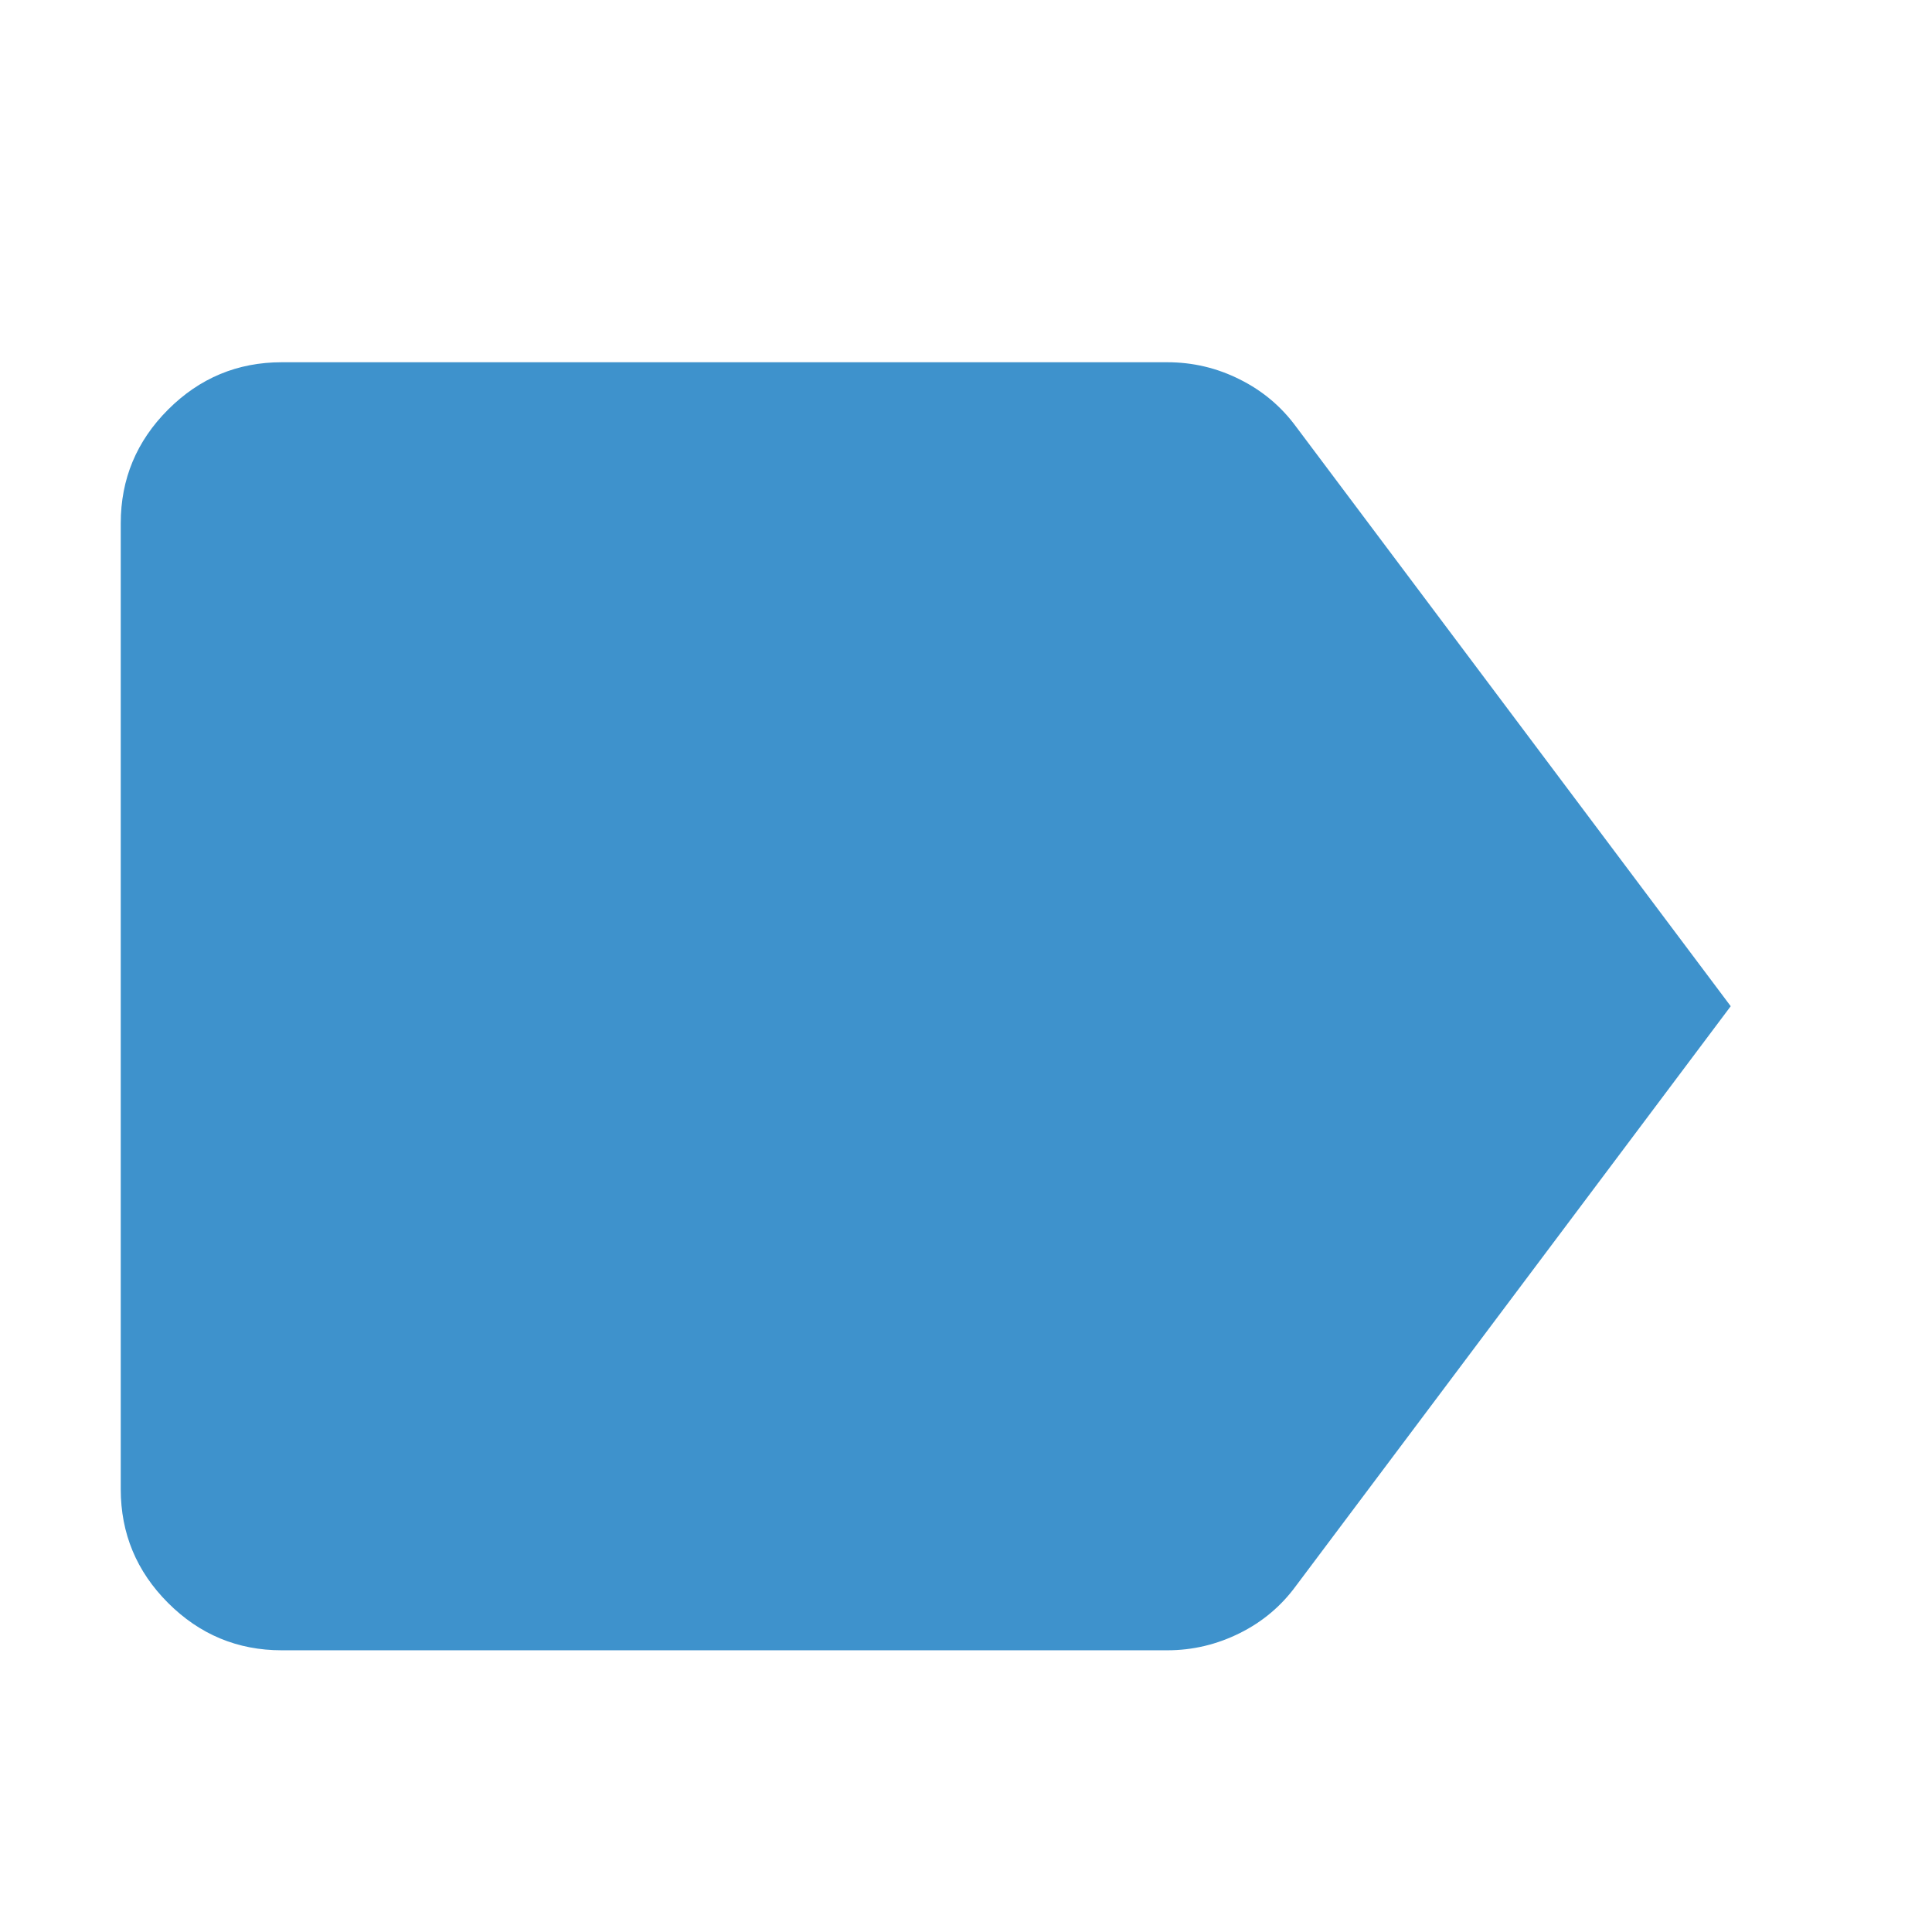
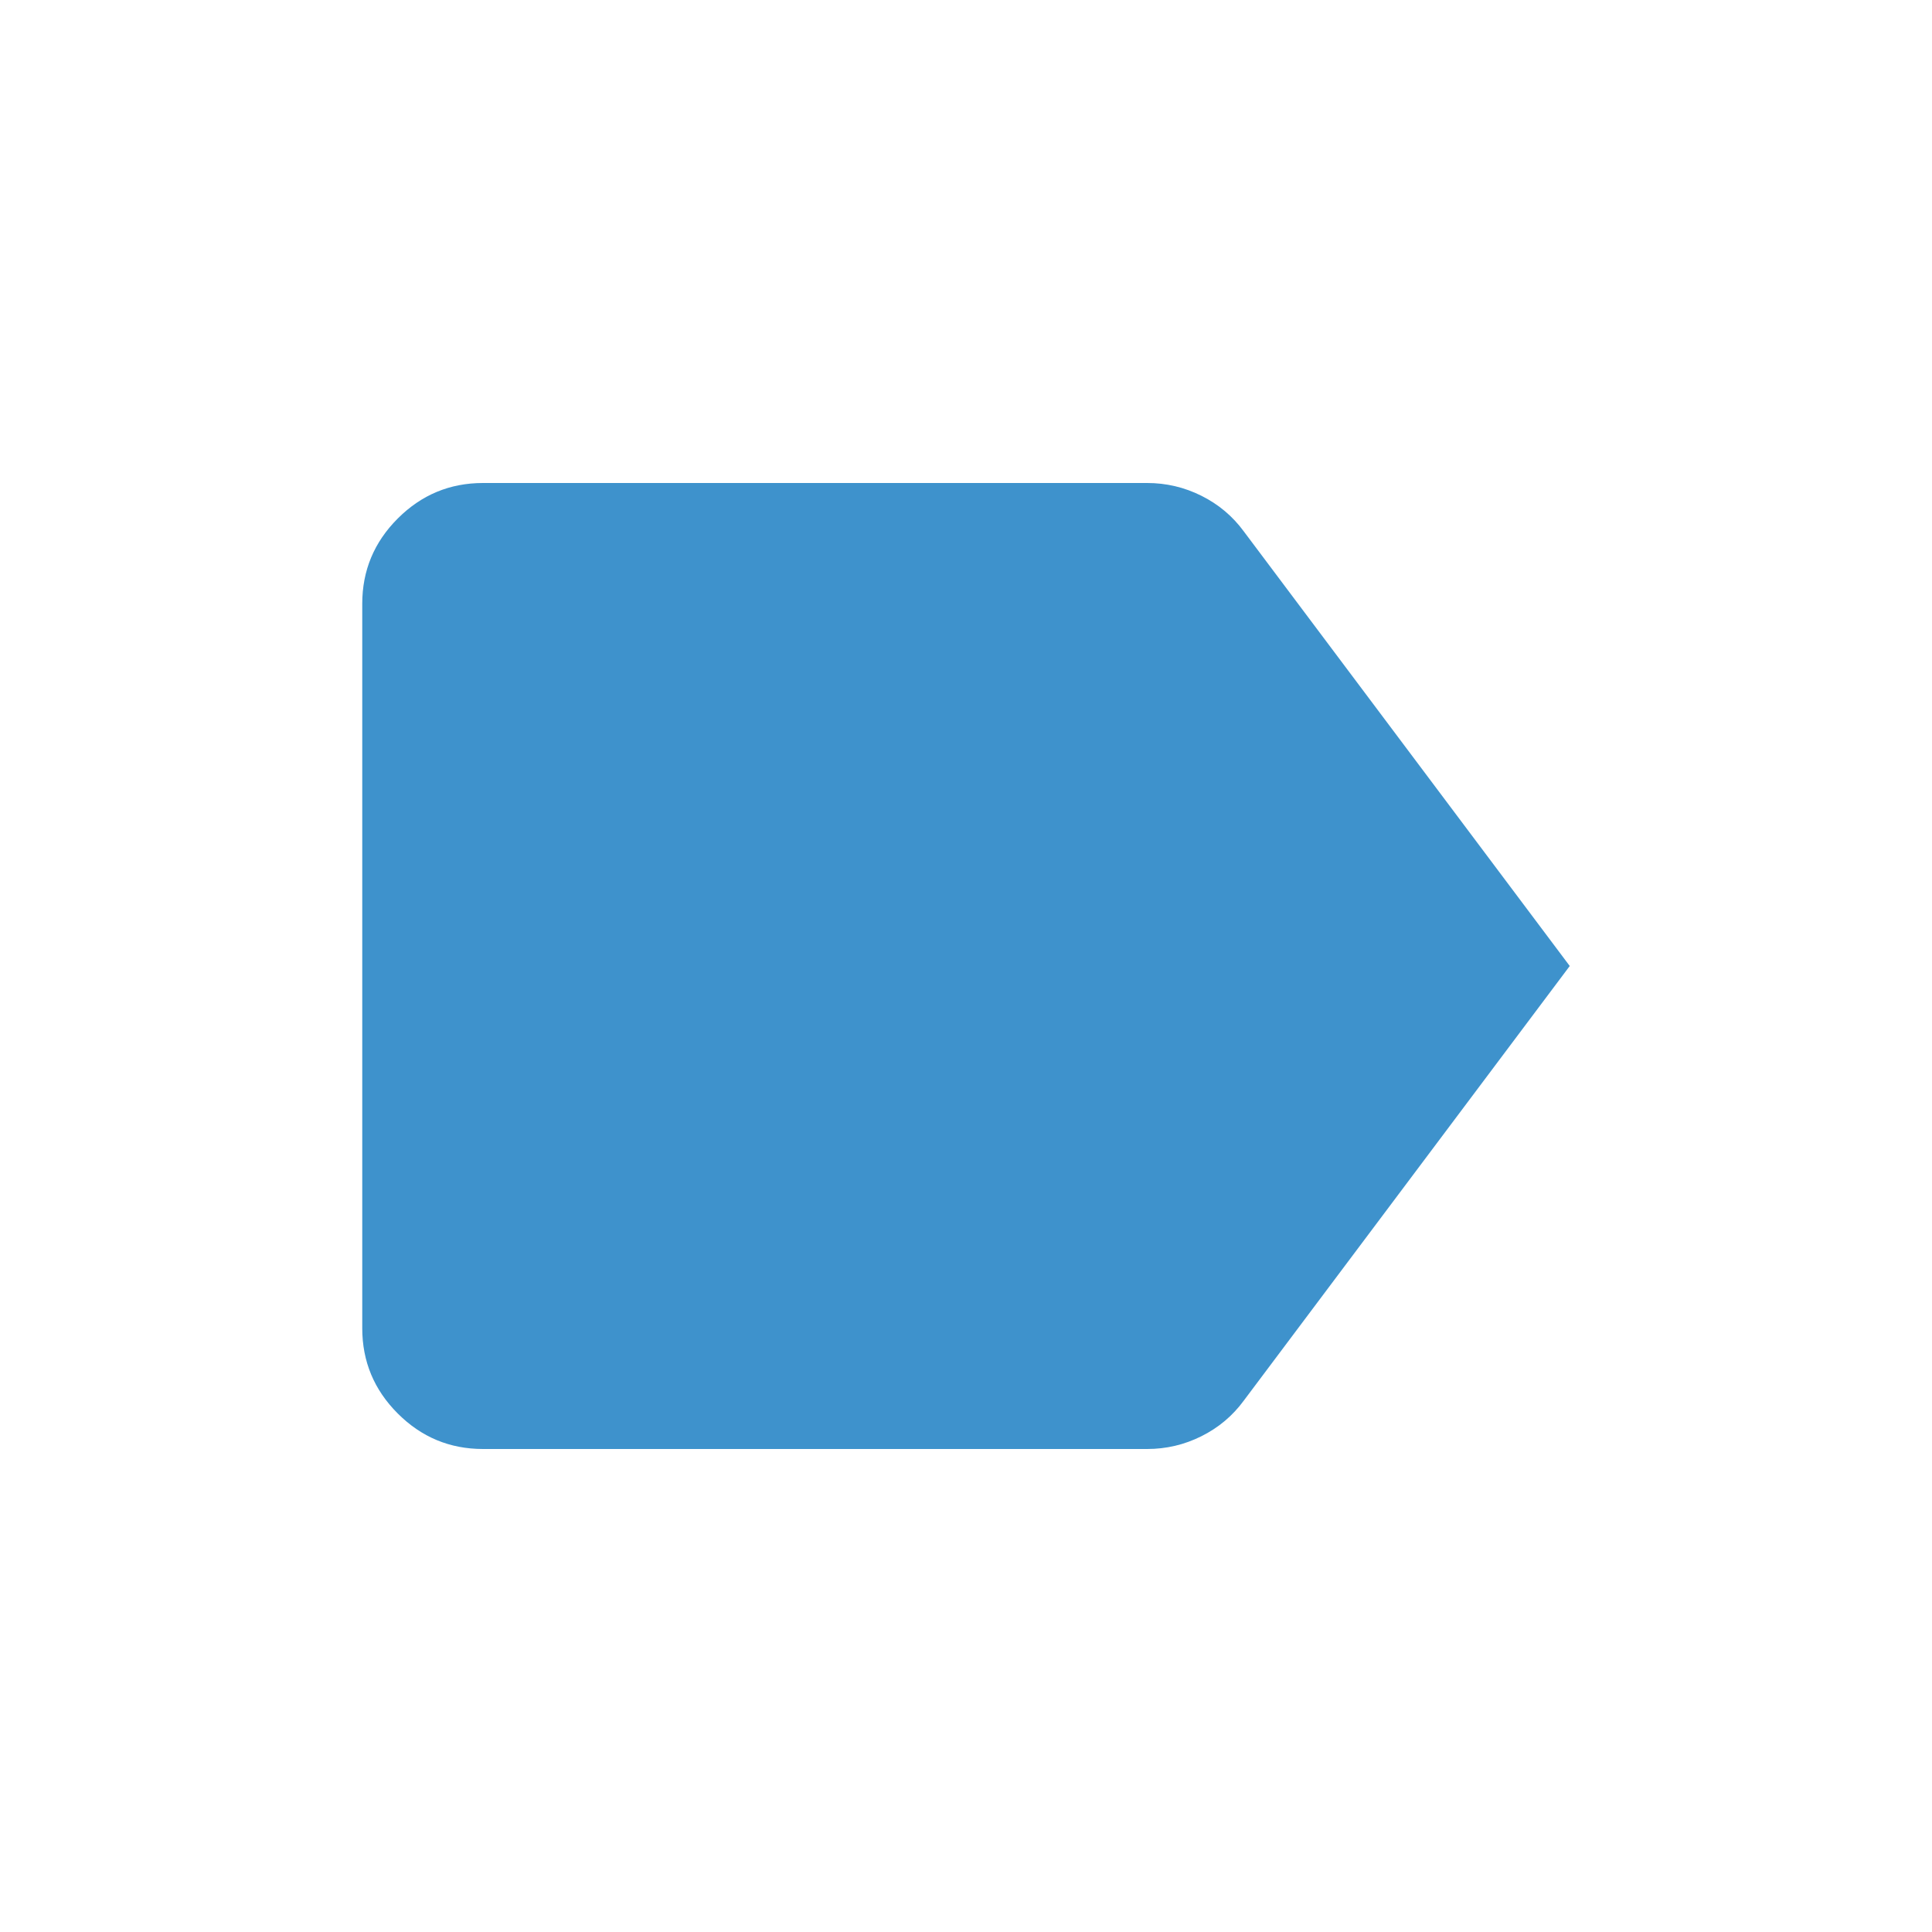
<svg xmlns="http://www.w3.org/2000/svg" width="16" height="16" viewBox="0 0 16 16" fill="none">
-   <path d="M2.333 13.667C1.967 13.667 1.653 13.536 1.392 13.275C1.131 13.014 1 12.7 1 12.333V4.333C1 3.967 1.131 3.653 1.392 3.392C1.653 3.131 1.967 3 2.333 3H9.667C9.878 3 10.078 3.047 10.267 3.142C10.456 3.236 10.611 3.367 10.733 3.533L14.333 8.333L10.733 13.133C10.611 13.3 10.456 13.431 10.267 13.525C10.078 13.619 9.878 13.667 9.667 13.667H2.333Z" fill="#3E92CC" />
+   <path d="M4 12C3.725 12 3.49 11.902 3.294 11.706C3.098 11.51 3 11.275 3 11V5C3 4.725 3.098 4.49 3.294 4.294C3.49 4.098 3.725 4 4 4H9.5C9.658 4 9.808 4.035 9.95 4.106C10.092 4.177 10.208 4.275 10.3 4.4L13 8L10.3 11.6C10.208 11.725 10.092 11.823 9.95 11.894C9.808 11.965 9.658 12 9.5 12H4Z" fill="#3E92CC" />
</svg>
